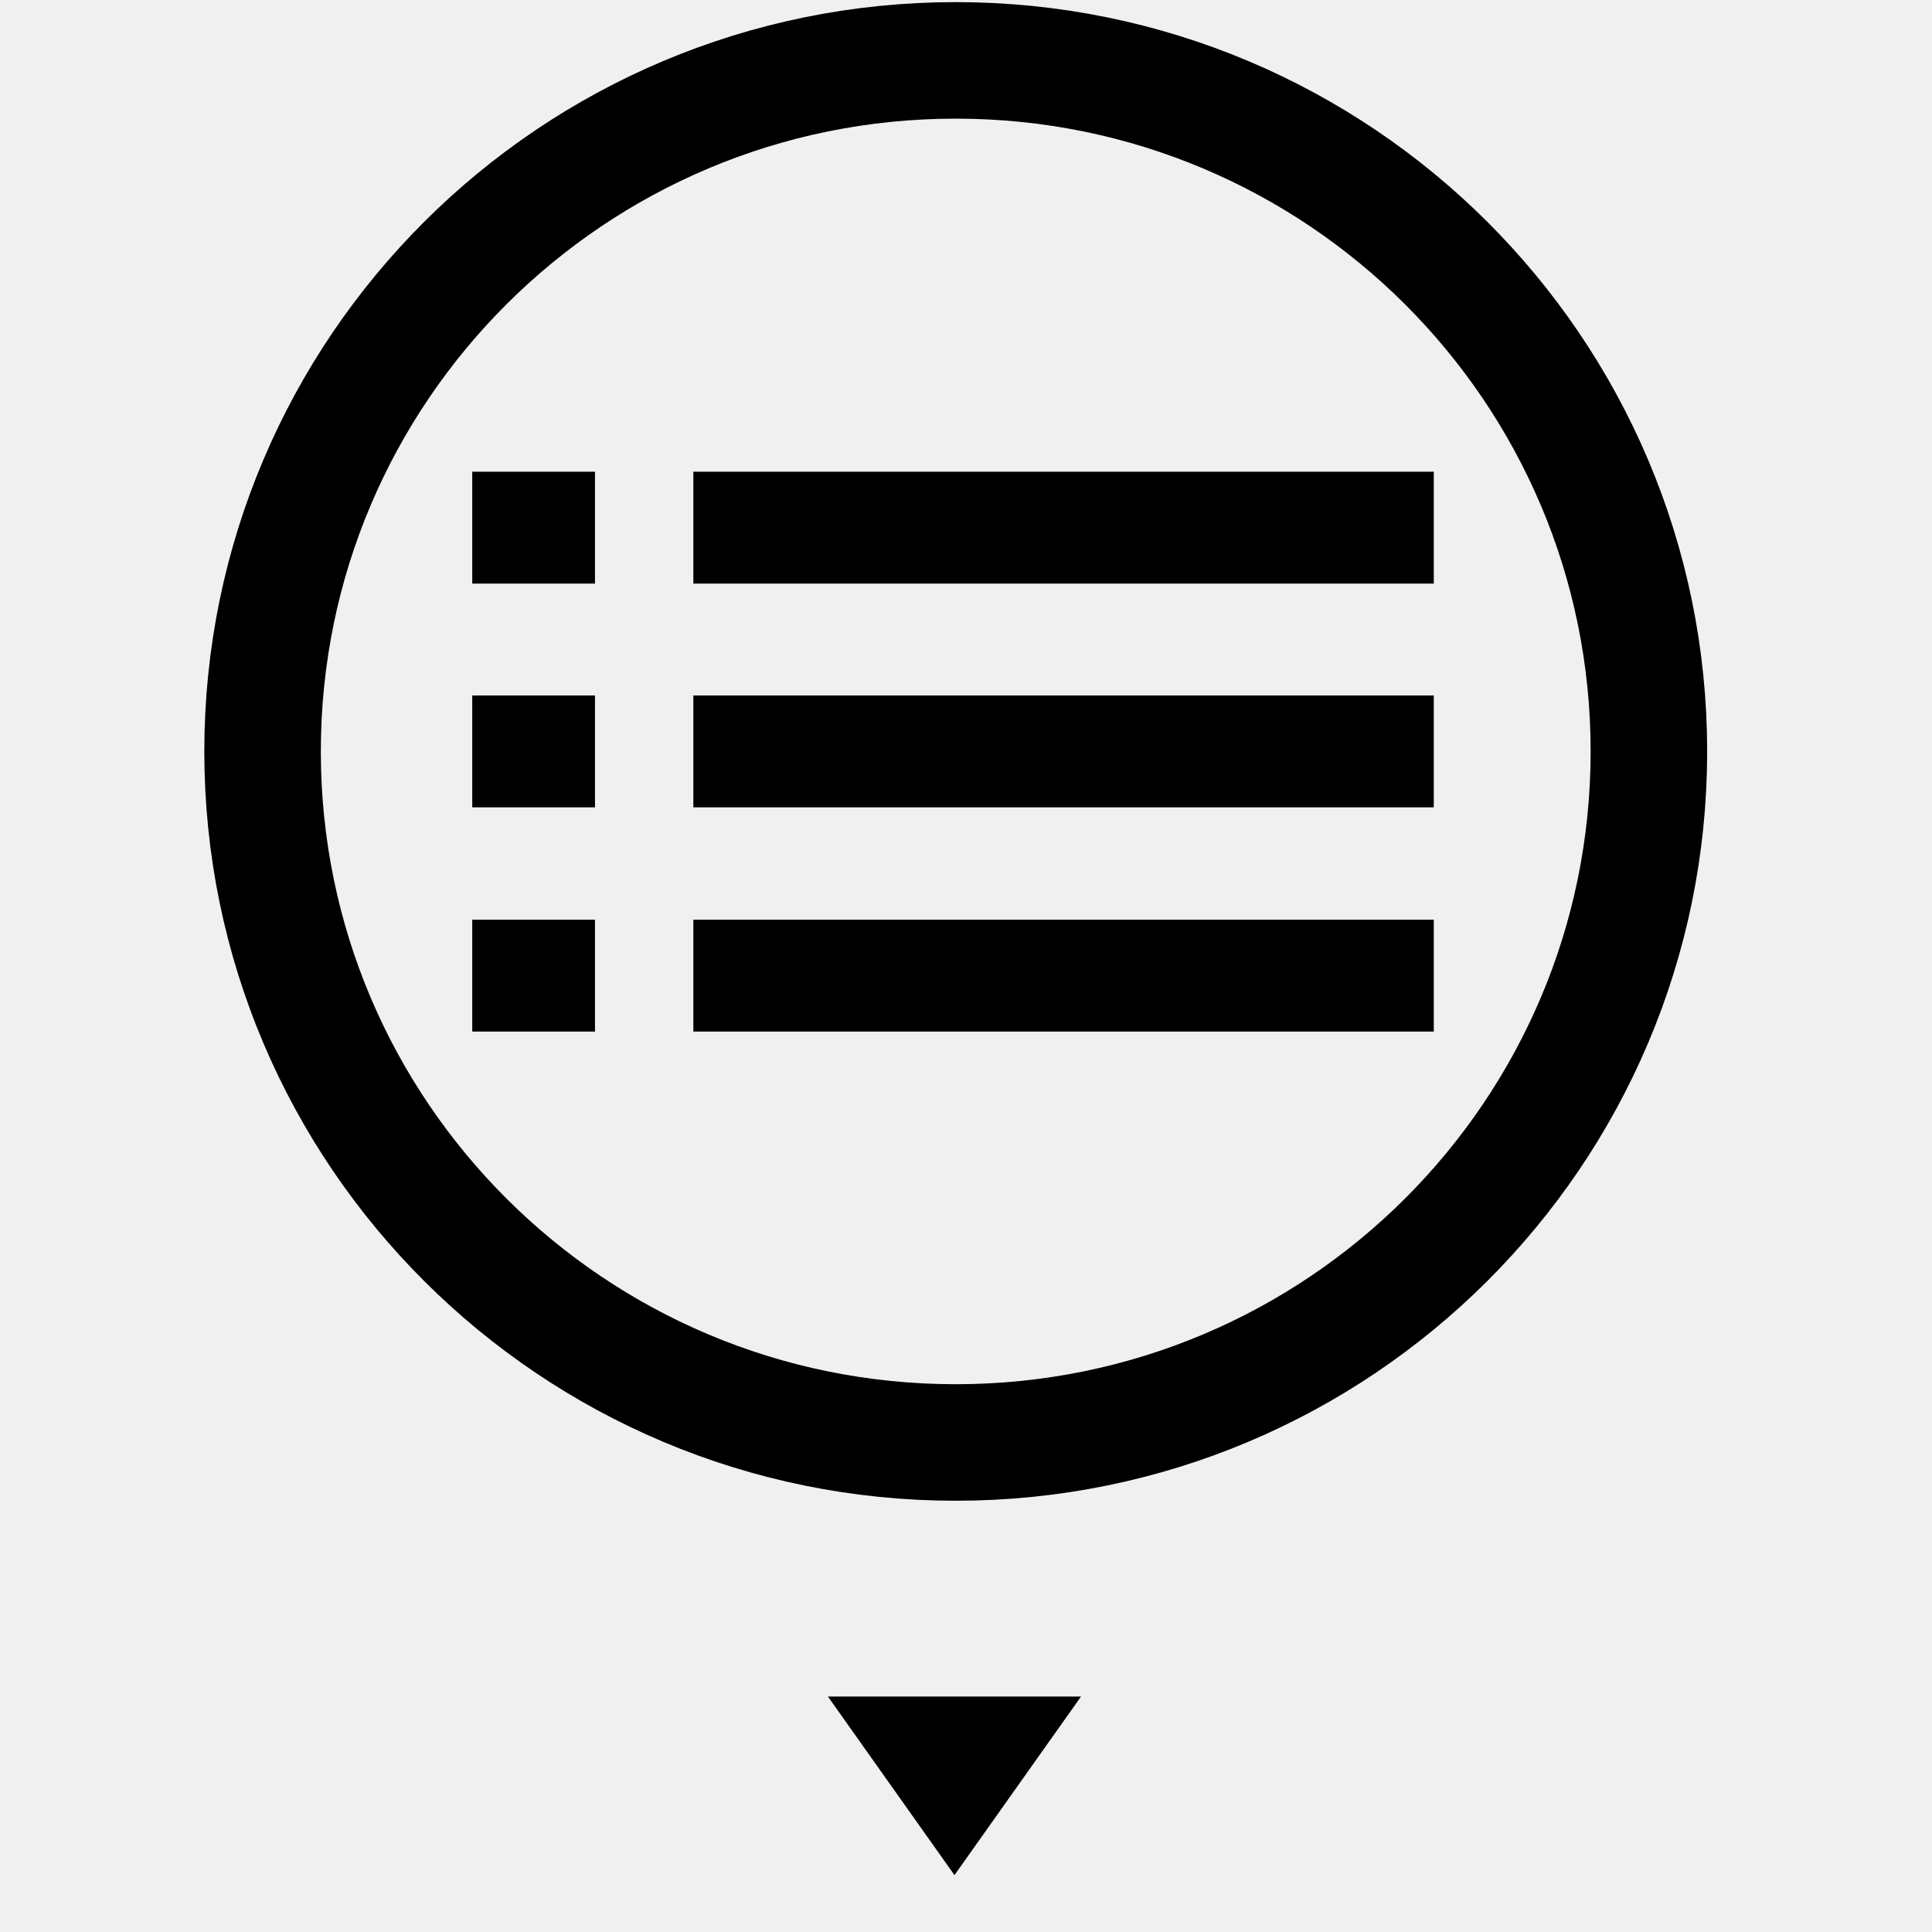
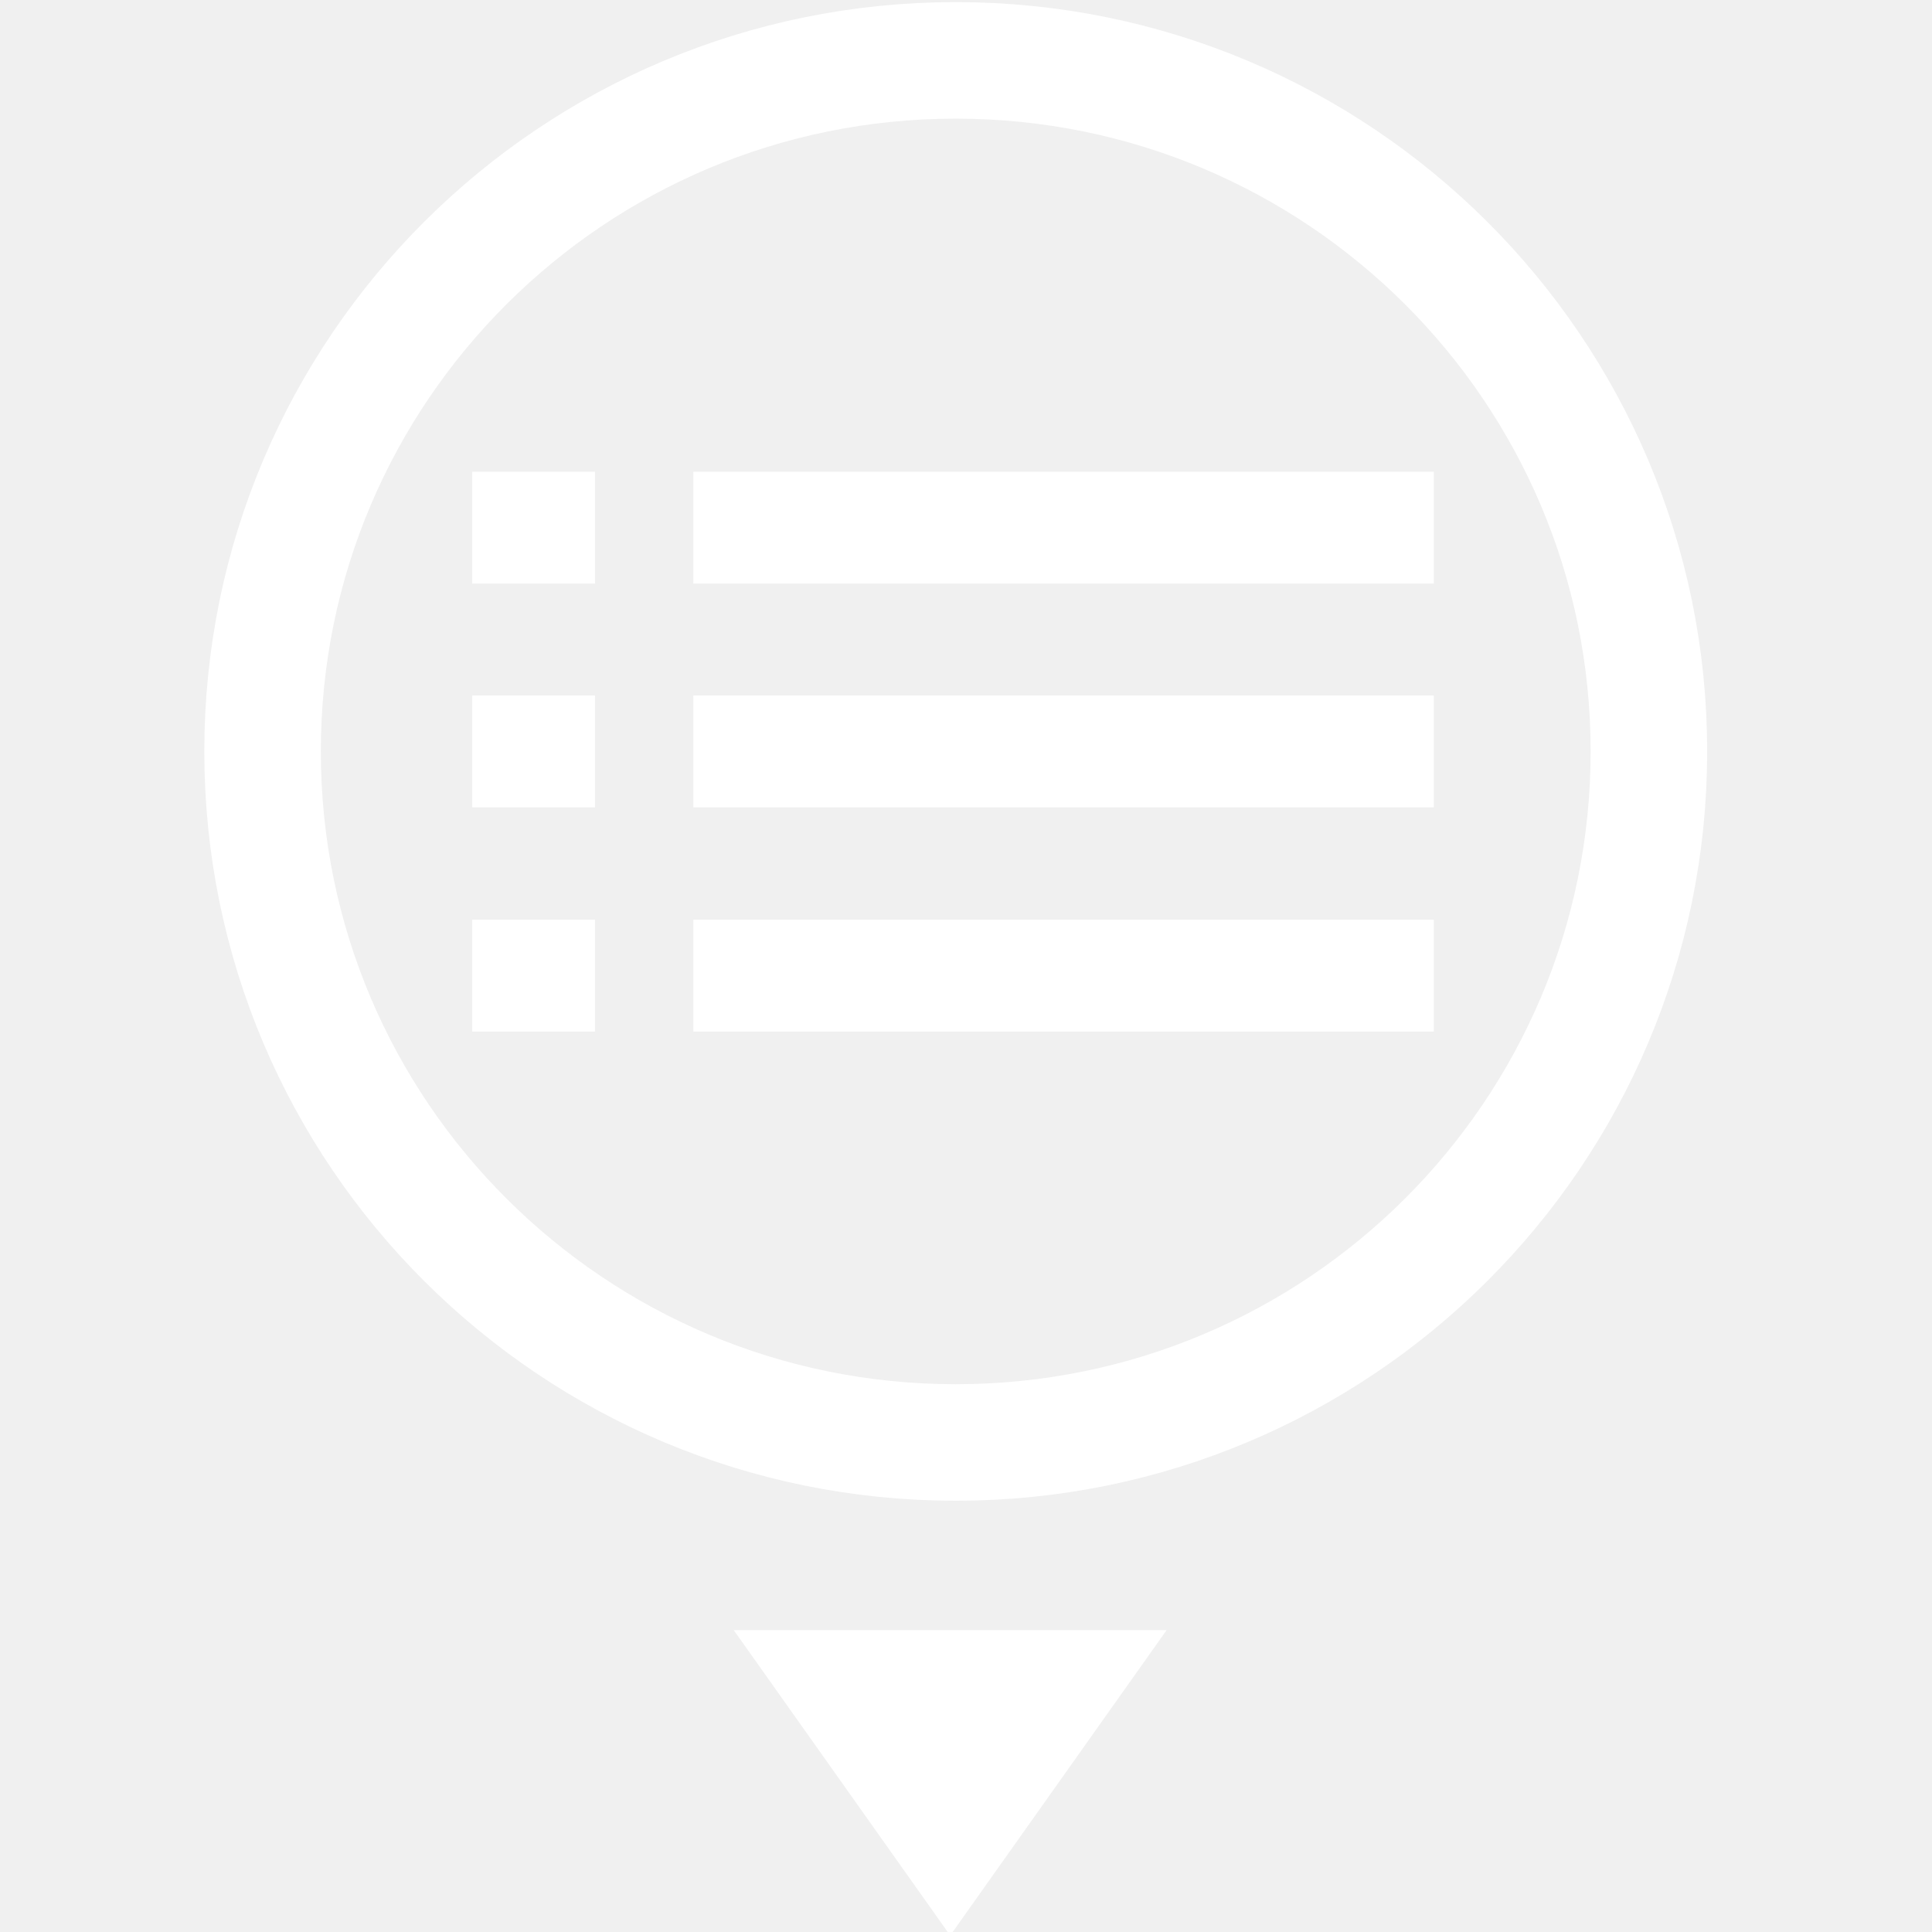
- <svg width="32px" height="32px" class="icn-toc" viewBox="0 0 32 32" version="1.1">
+ <svg xmlns="http://www.w3.org/2000/svg" width="32px" height="32px" viewBox="0 0 32 32" version="1.1">
+   <defs />
  <g id="Page-1" stroke="none" stroke-width="1" fill="none" fill-rule="evenodd">
    <g id="icn">
-       <ellipse id="Oval" stroke="#000000" stroke-width="1.93" cx="15.83" cy="12.446" rx="11.481" ry="11.446" />
-       <rect id="Rectangle-path" fill="#000000" fill-rule="nonzero" x="11.484" y="7.813" width="12.264" height="1.853" />
-       <rect id="Rectangle-path" fill="#000000" fill-rule="nonzero" x="11.484" y="11.519" width="12.264" height="1.853" />
-       <rect id="Rectangle-path" fill="#000000" fill-rule="nonzero" x="11.484" y="15.233" width="12.264" height="1.853" />
-       <rect id="Rectangle-path" fill="#000000" fill-rule="nonzero" x="7.822" y="7.813" width="2.033" height="1.853" />
-       <rect id="Rectangle-path" fill="#000000" fill-rule="nonzero" x="7.822" y="11.519" width="2.033" height="1.853" />
-       <rect id="Rectangle-path" fill="#000000" fill-rule="nonzero" x="7.822" y="15.233" width="2.033" height="1.853" />
-       <polygon id="Triangle" fill="#000000" points="15.809 31.058 13.713 28.1 17.905 28.1" />
+       <ellipse id="Oval" stroke="#FFFFFF" stroke-width="1.93" cx="15.83" cy="12.446" rx="11.481" ry="11.446" />
+       <rect id="Rectangle-path" fill="#FFFFFF" fill-rule="nonzero" x="11.484" y="7.813" width="12.264" height="1.853" />
+       <rect id="Rectangle-path" fill="#FFFFFF" fill-rule="nonzero" x="11.484" y="11.519" width="12.264" height="1.853" />
+       <rect id="Rectangle-path" fill="#FFFFFF" fill-rule="nonzero" x="11.484" y="15.233" width="12.264" height="1.853" />
+       <rect id="Rectangle-path" fill="#FFFFFF" fill-rule="nonzero" x="7.822" y="7.813" width="2.033" height="1.853" />
+       <rect id="Rectangle-path" fill="#FFFFFF" fill-rule="nonzero" x="7.822" y="11.519" width="2.033" height="1.853" />
+       <rect id="Rectangle-path" fill="#FFFFFF" fill-rule="nonzero" x="7.822" y="15.233" width="2.033" height="1.853" />
+       <polygon id="Triangle" fill="#FFFFFF" points="15.738 32.058 12.153 27 19.323 27" />
    </g>
  </g>
</svg>
